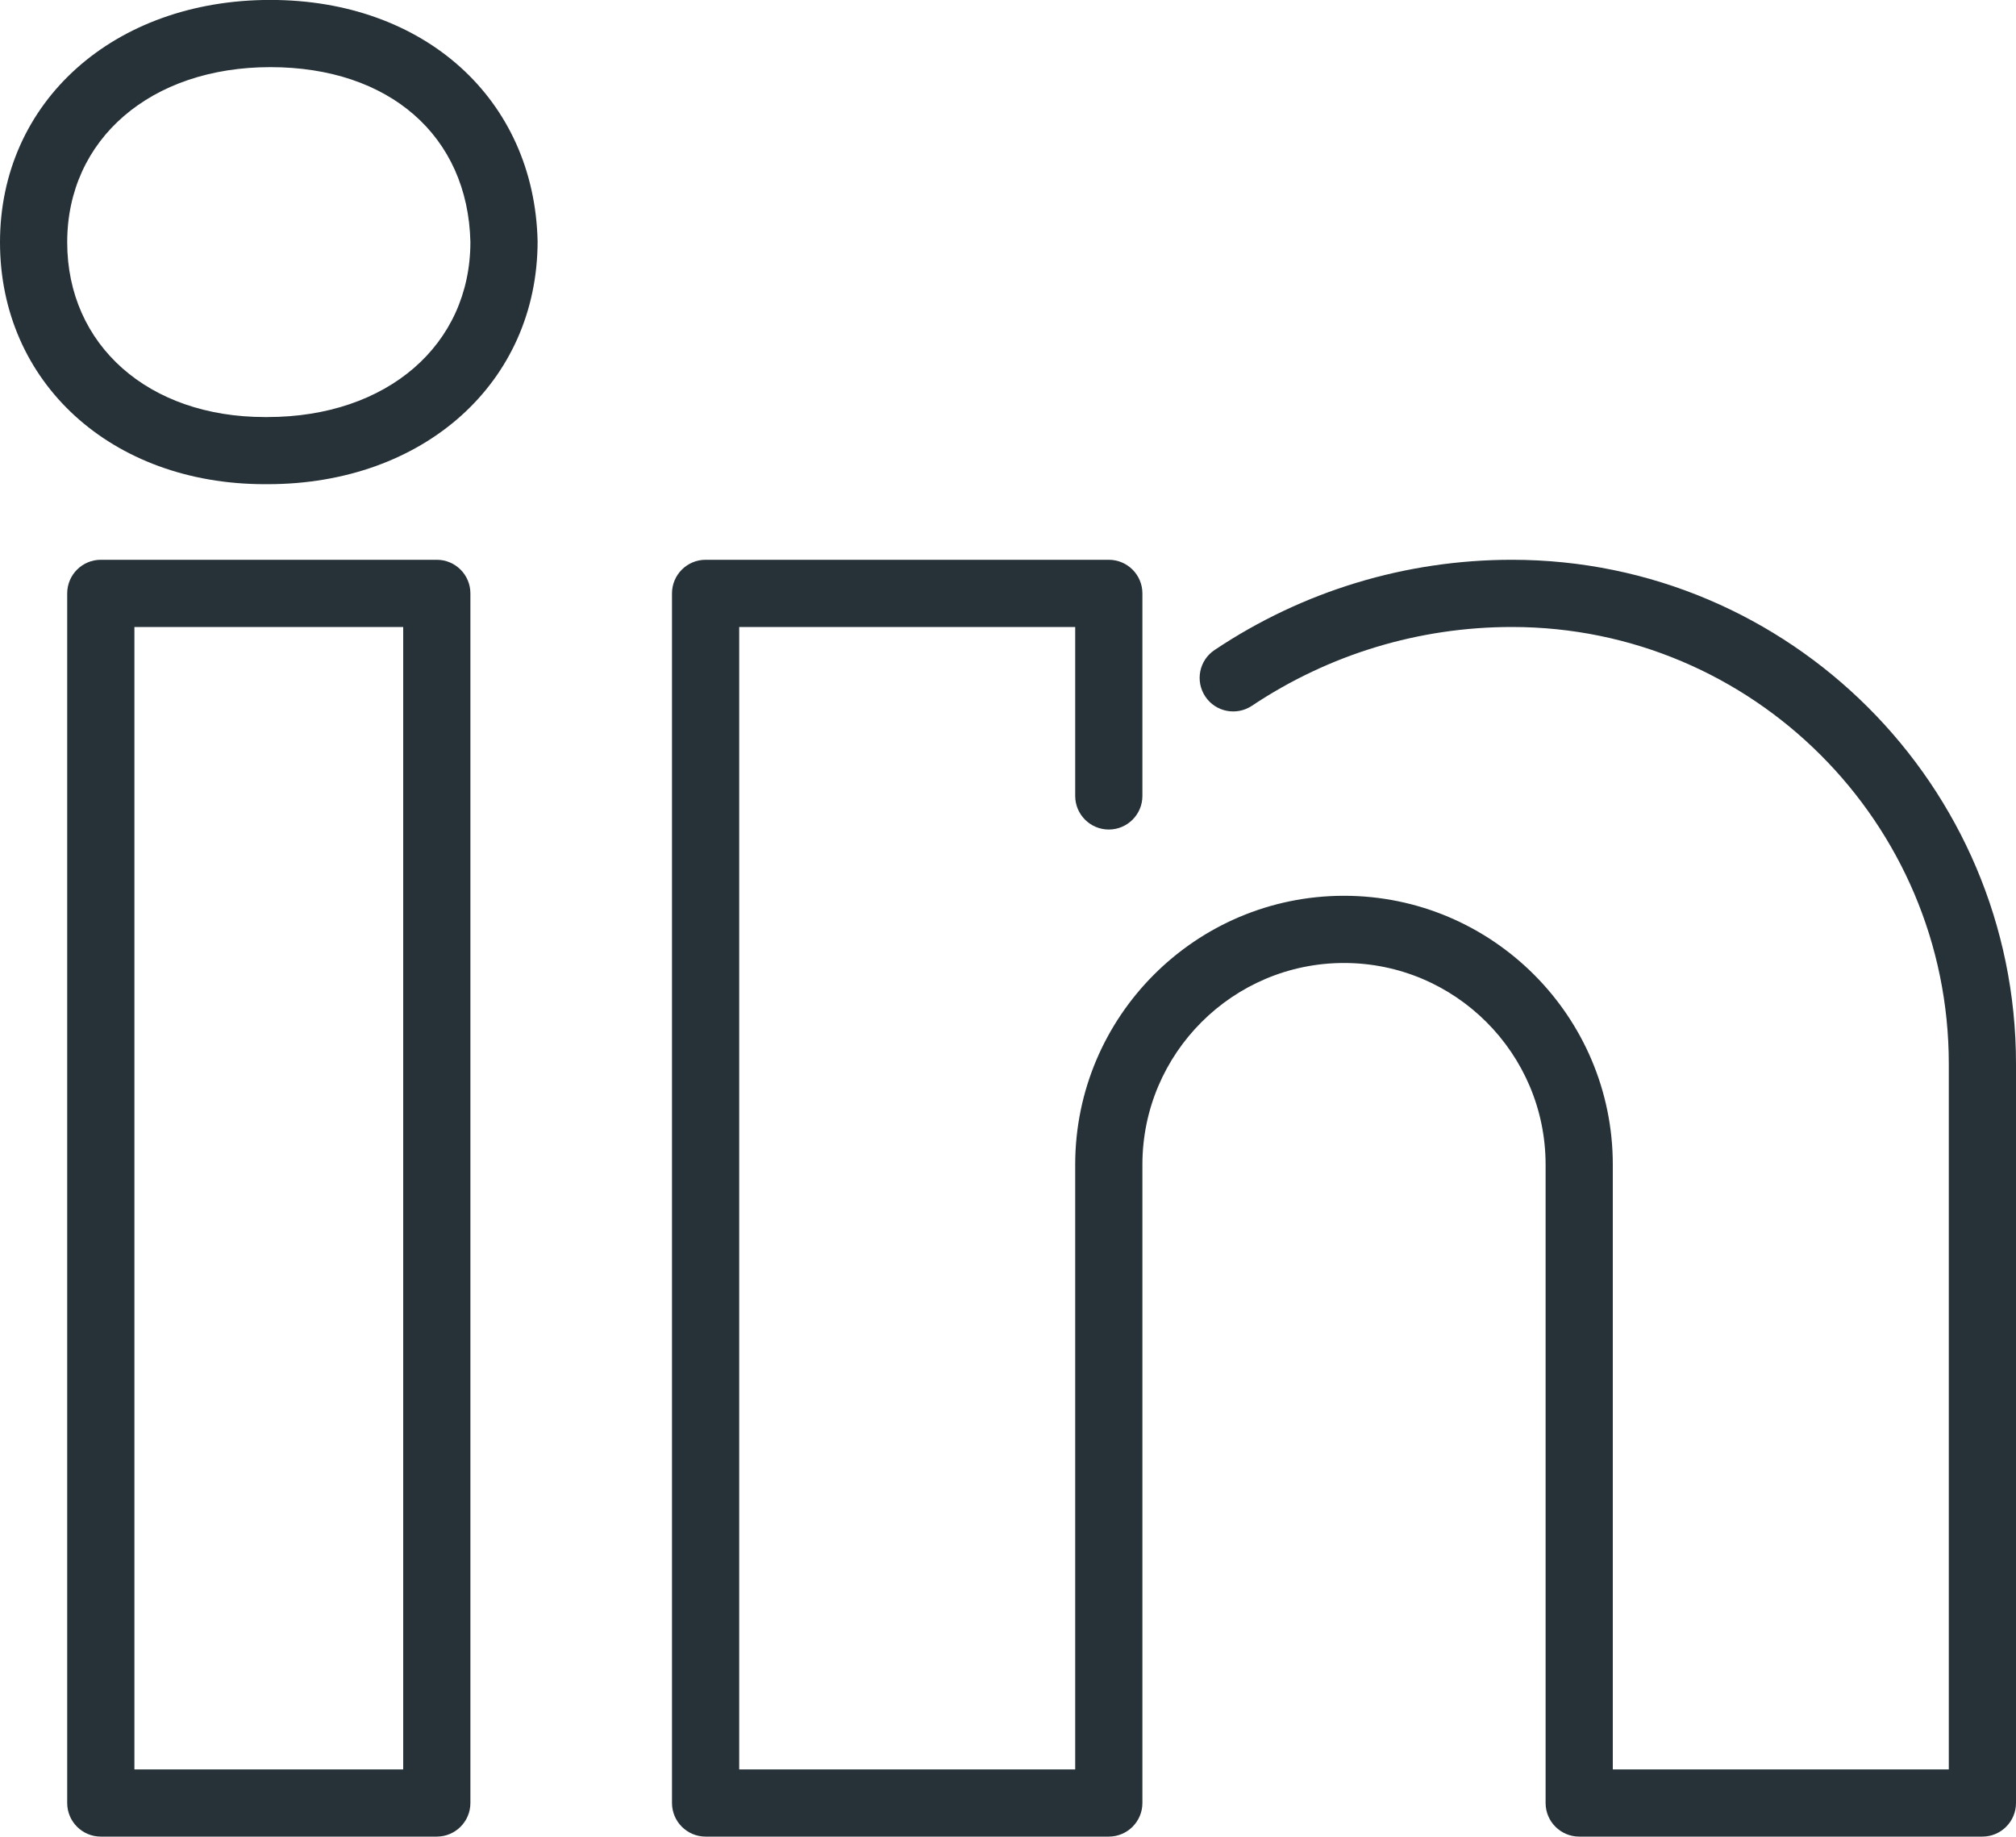
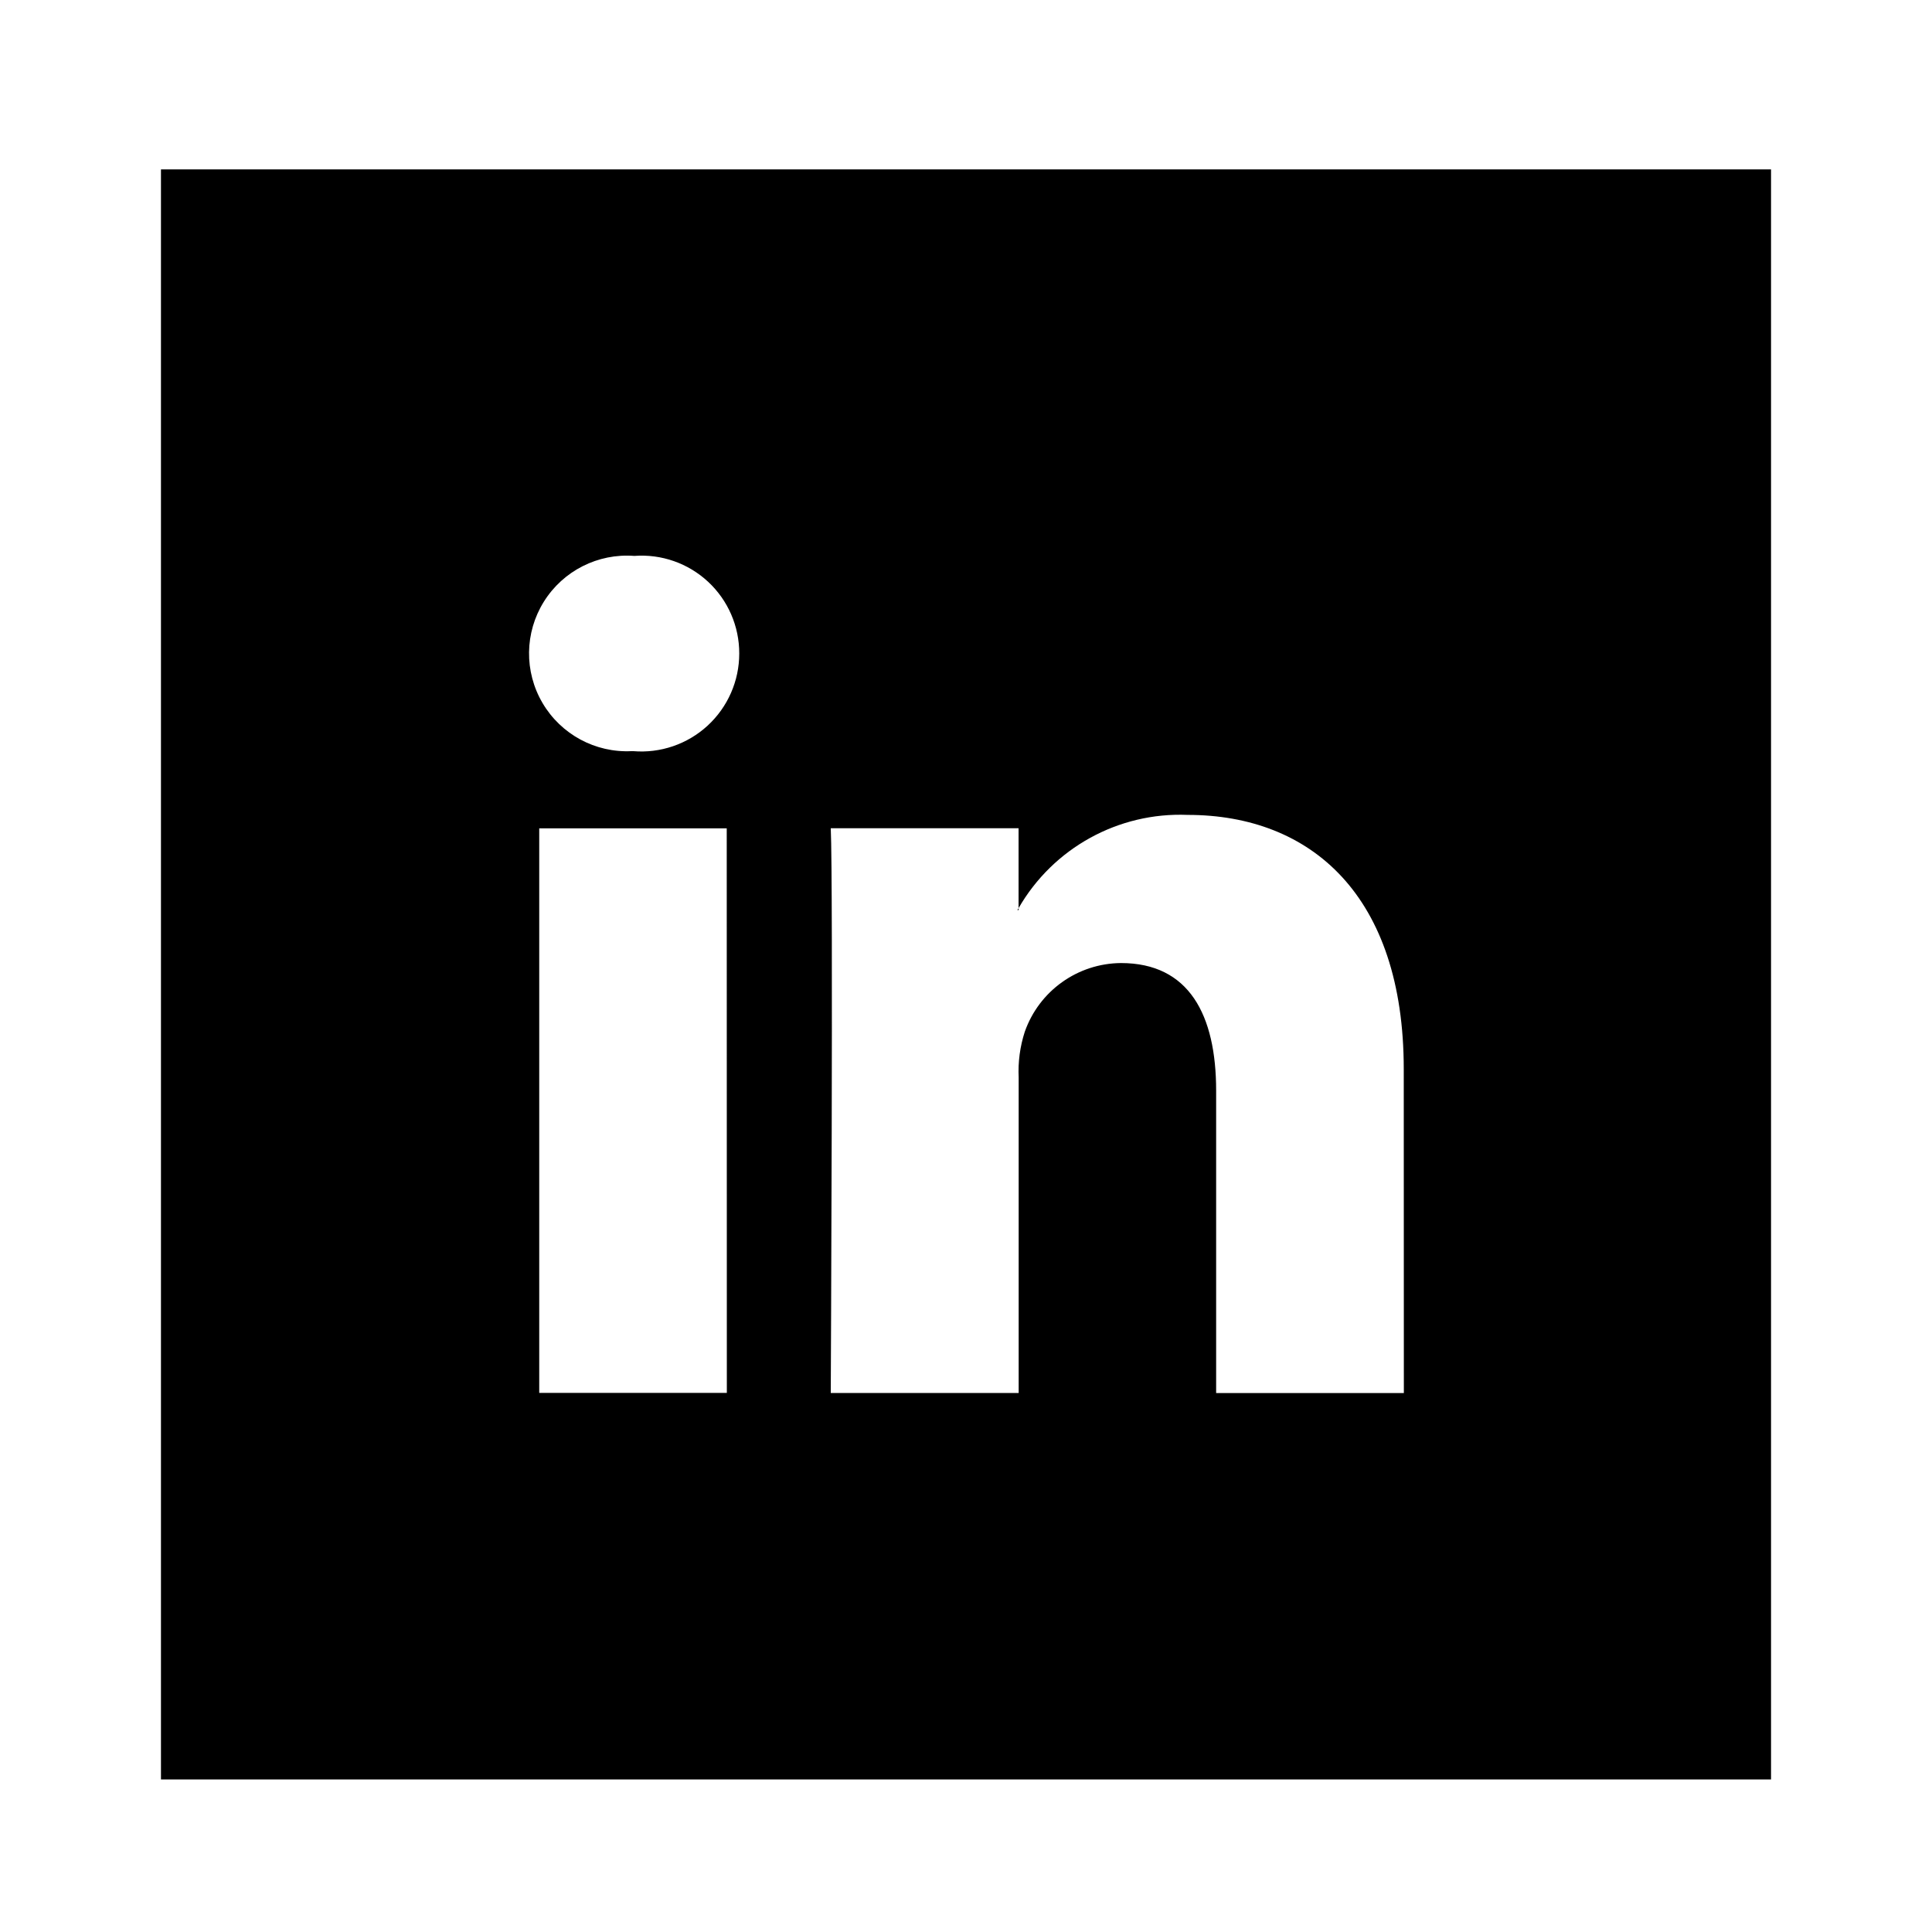
- <svg xmlns="http://www.w3.org/2000/svg" enable-background="new 0 0 32 32" version="1.1" xml:space="preserve" viewBox="1 1.67 30 27.33">
-   <g id="LinkedIn">
-     <path d="M4.983,8.875H4.94C2.657,8.875,1,7.361,1,5.275c0-2.089,1.692-3.606,4.023-3.606   c2.292,0,3.928,1.476,3.977,3.589C9,7.359,7.311,8.875,4.983,8.875z M5.023,2.669C3.243,2.669,2,3.741,2,5.275   c0,1.531,1.209,2.601,2.94,2.601h0.043C6.76,7.875,8,6.804,8,5.27C7.963,3.694,6.795,2.669,5.023,2.669z" fill="#263238" />
-     <path d="M7.5,29h-5C2.224,29,2,28.776,2,28.5v-18C2,10.224,2.224,10,2.5,10h5C7.776,10,8,10.224,8,10.5v18   C8,28.776,7.776,29,7.5,29z M3,28h4V11H3V28z" fill="#263238" />
-     <path d="M30.5,29h-6c-0.276,0-0.5-0.224-0.5-0.5V19c0-1.654-1.346-3-3-3s-3,1.346-3,3v9.5   c0,0.276-0.224,0.5-0.5,0.5h-6c-0.276,0-0.5-0.224-0.5-0.5v-18c0-0.276,0.224-0.5,0.5-0.5h6c0.276,0,0.5,0.224,0.5,0.5v3.014   c0,0.276-0.224,0.5-0.5,0.5s-0.5-0.224-0.5-0.5V11h-5v17h5v-9c0-2.206,1.794-4,4-4s4,1.794,4,4v9h5V17.5c0-3.584-2.916-6.5-6.5-6.5   c-1.384,0-2.722,0.406-3.871,1.173c-0.229,0.152-0.54,0.092-0.693-0.138s-0.092-0.54,0.139-0.693C20.388,10.464,21.918,10,23.5,10   c4.136,0,7.5,3.364,7.5,7.5v11C31,28.776,30.776,29,30.5,29z" fill="#263238" />
-   </g>
+ <svg xmlns="http://www.w3.org/2000/svg" fill="#000000" width="800px" height="800px" viewBox="-1.5 0 19 19" class="cf-icon-svg">
+   <path d="M15.917 17.5H.083V1.666h15.834zM5.77 6.427a.96.96 0 0 0-1.032-.96.962.962 0 1 0-.025 1.92h.013a.963.963 0 0 0 1.044-.96zm-.123 1.719H3.803v5.552h1.845zm6.658 2.368c0-1.705-.91-2.5-2.125-2.5a1.832 1.832 0 0 0-1.663.917v-.786H6.67c.025.52 0 5.554 0 5.554h1.848v-3.102a1.264 1.264 0 0 1 .06-.45 1.011 1.011 0 0 1 .946-.676c.67 0 .936.51.936 1.256V13.7h1.846zm-3.8-1.564.013-.019v.019z" />
</svg>
